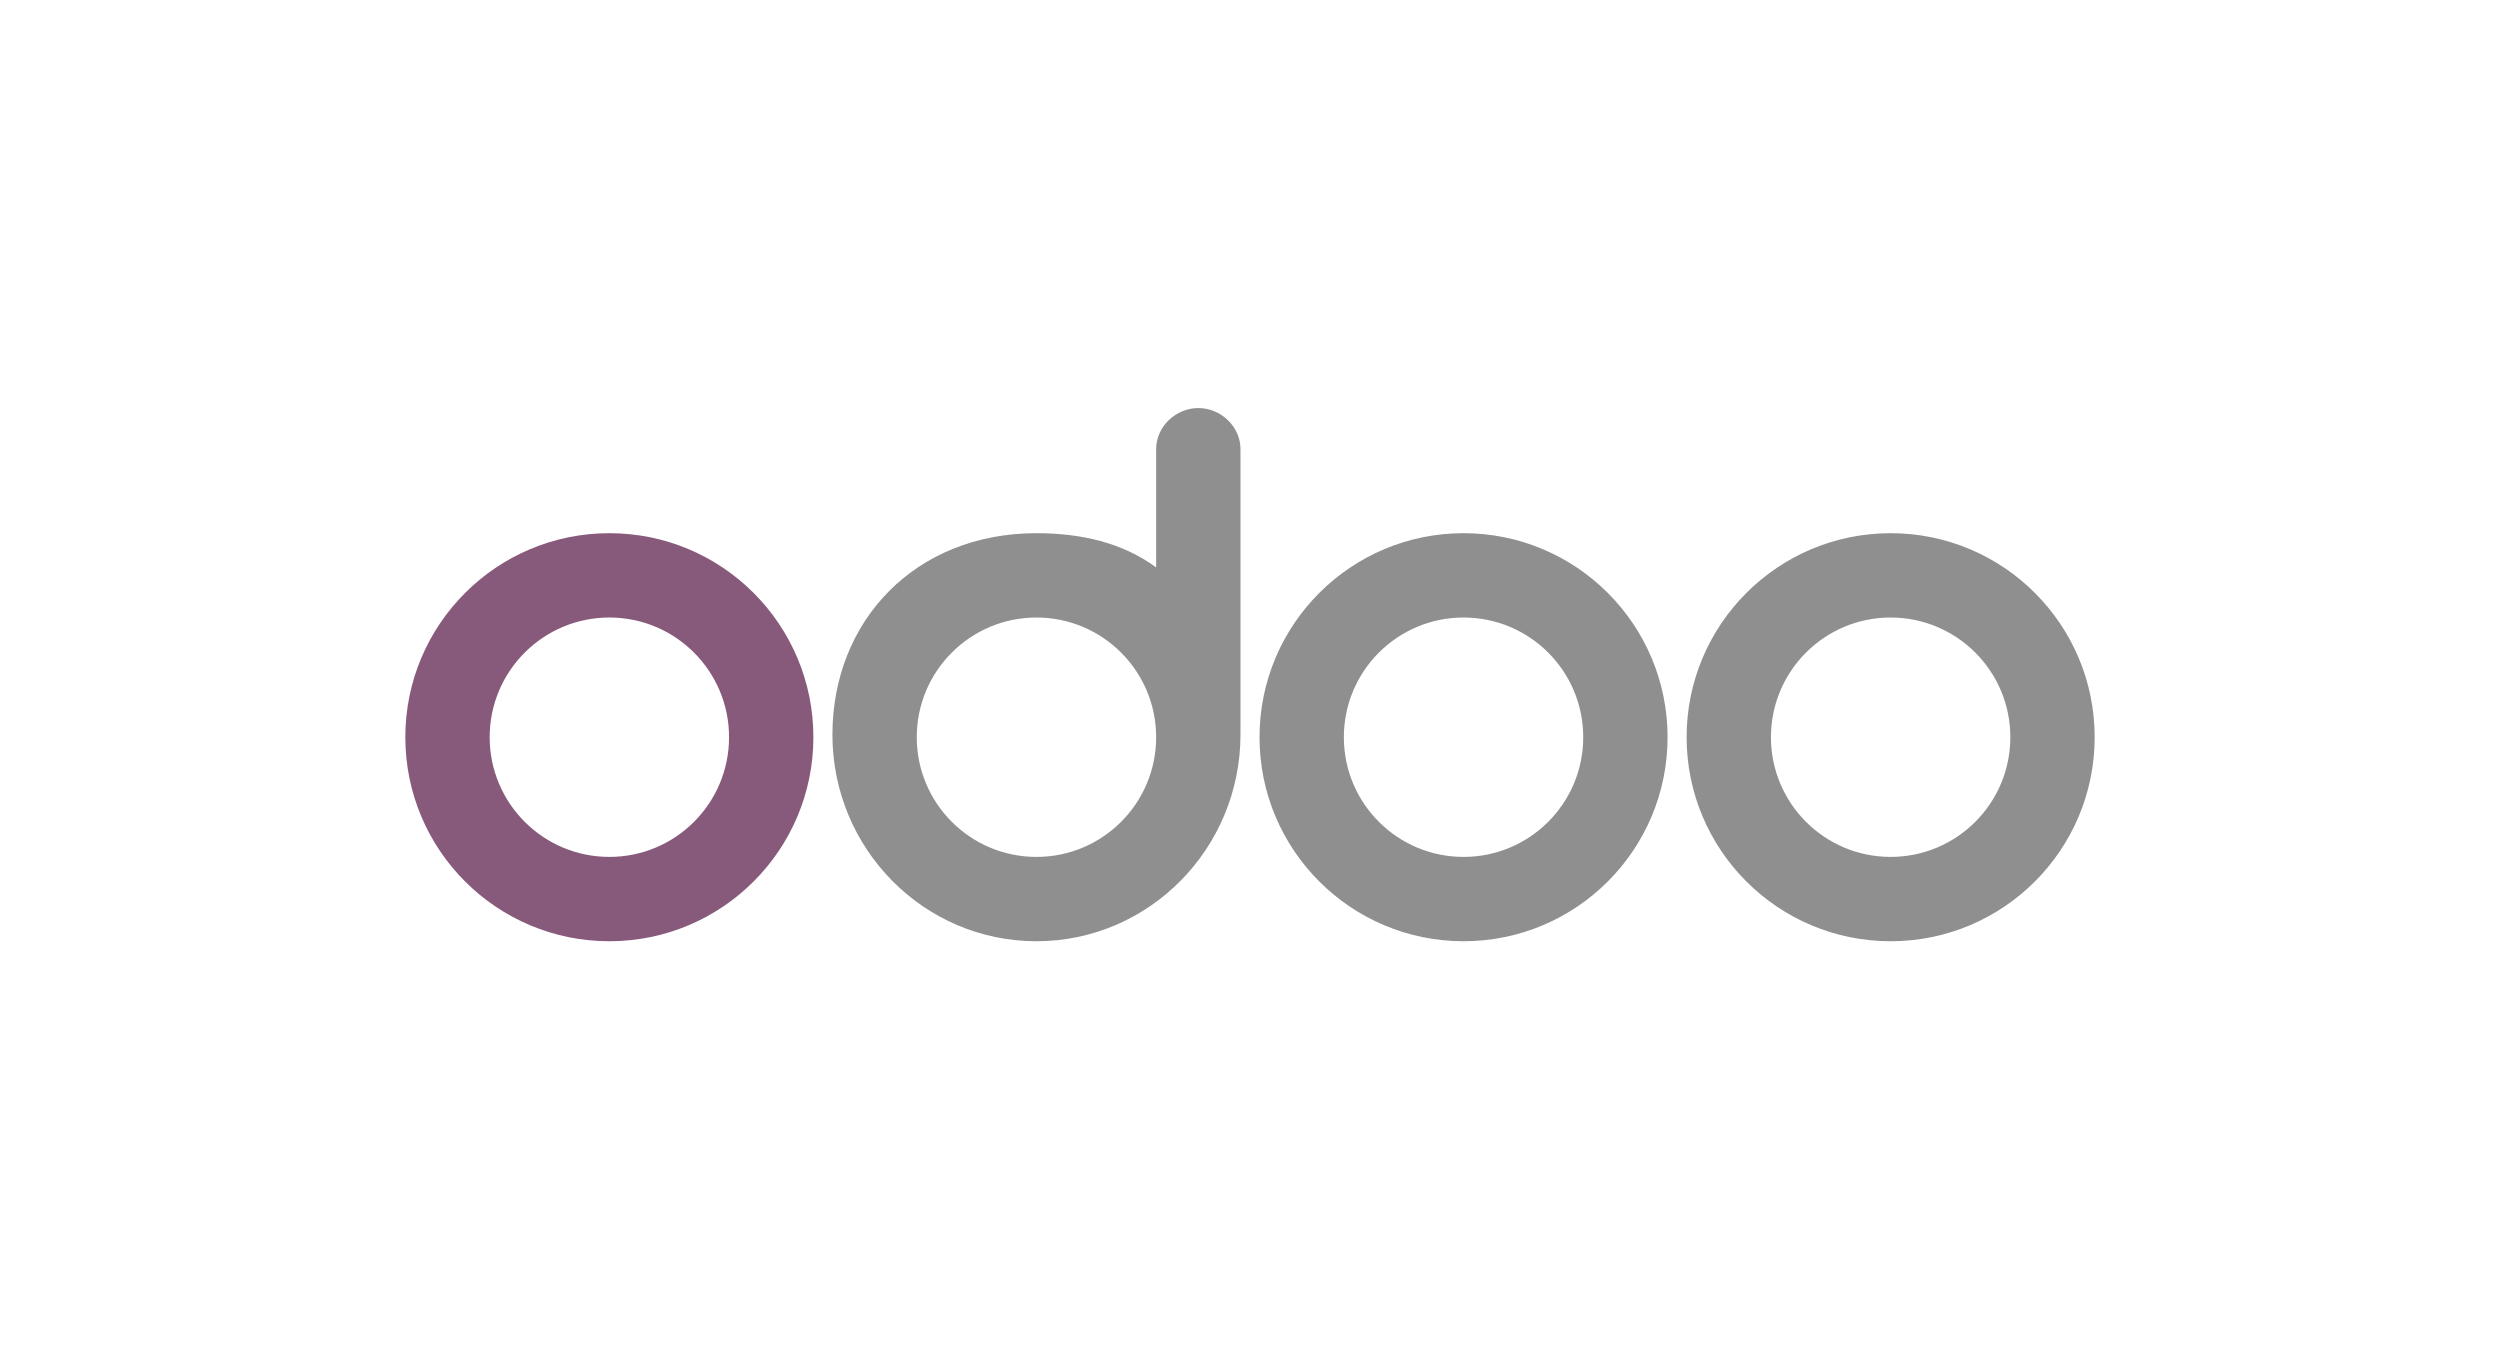
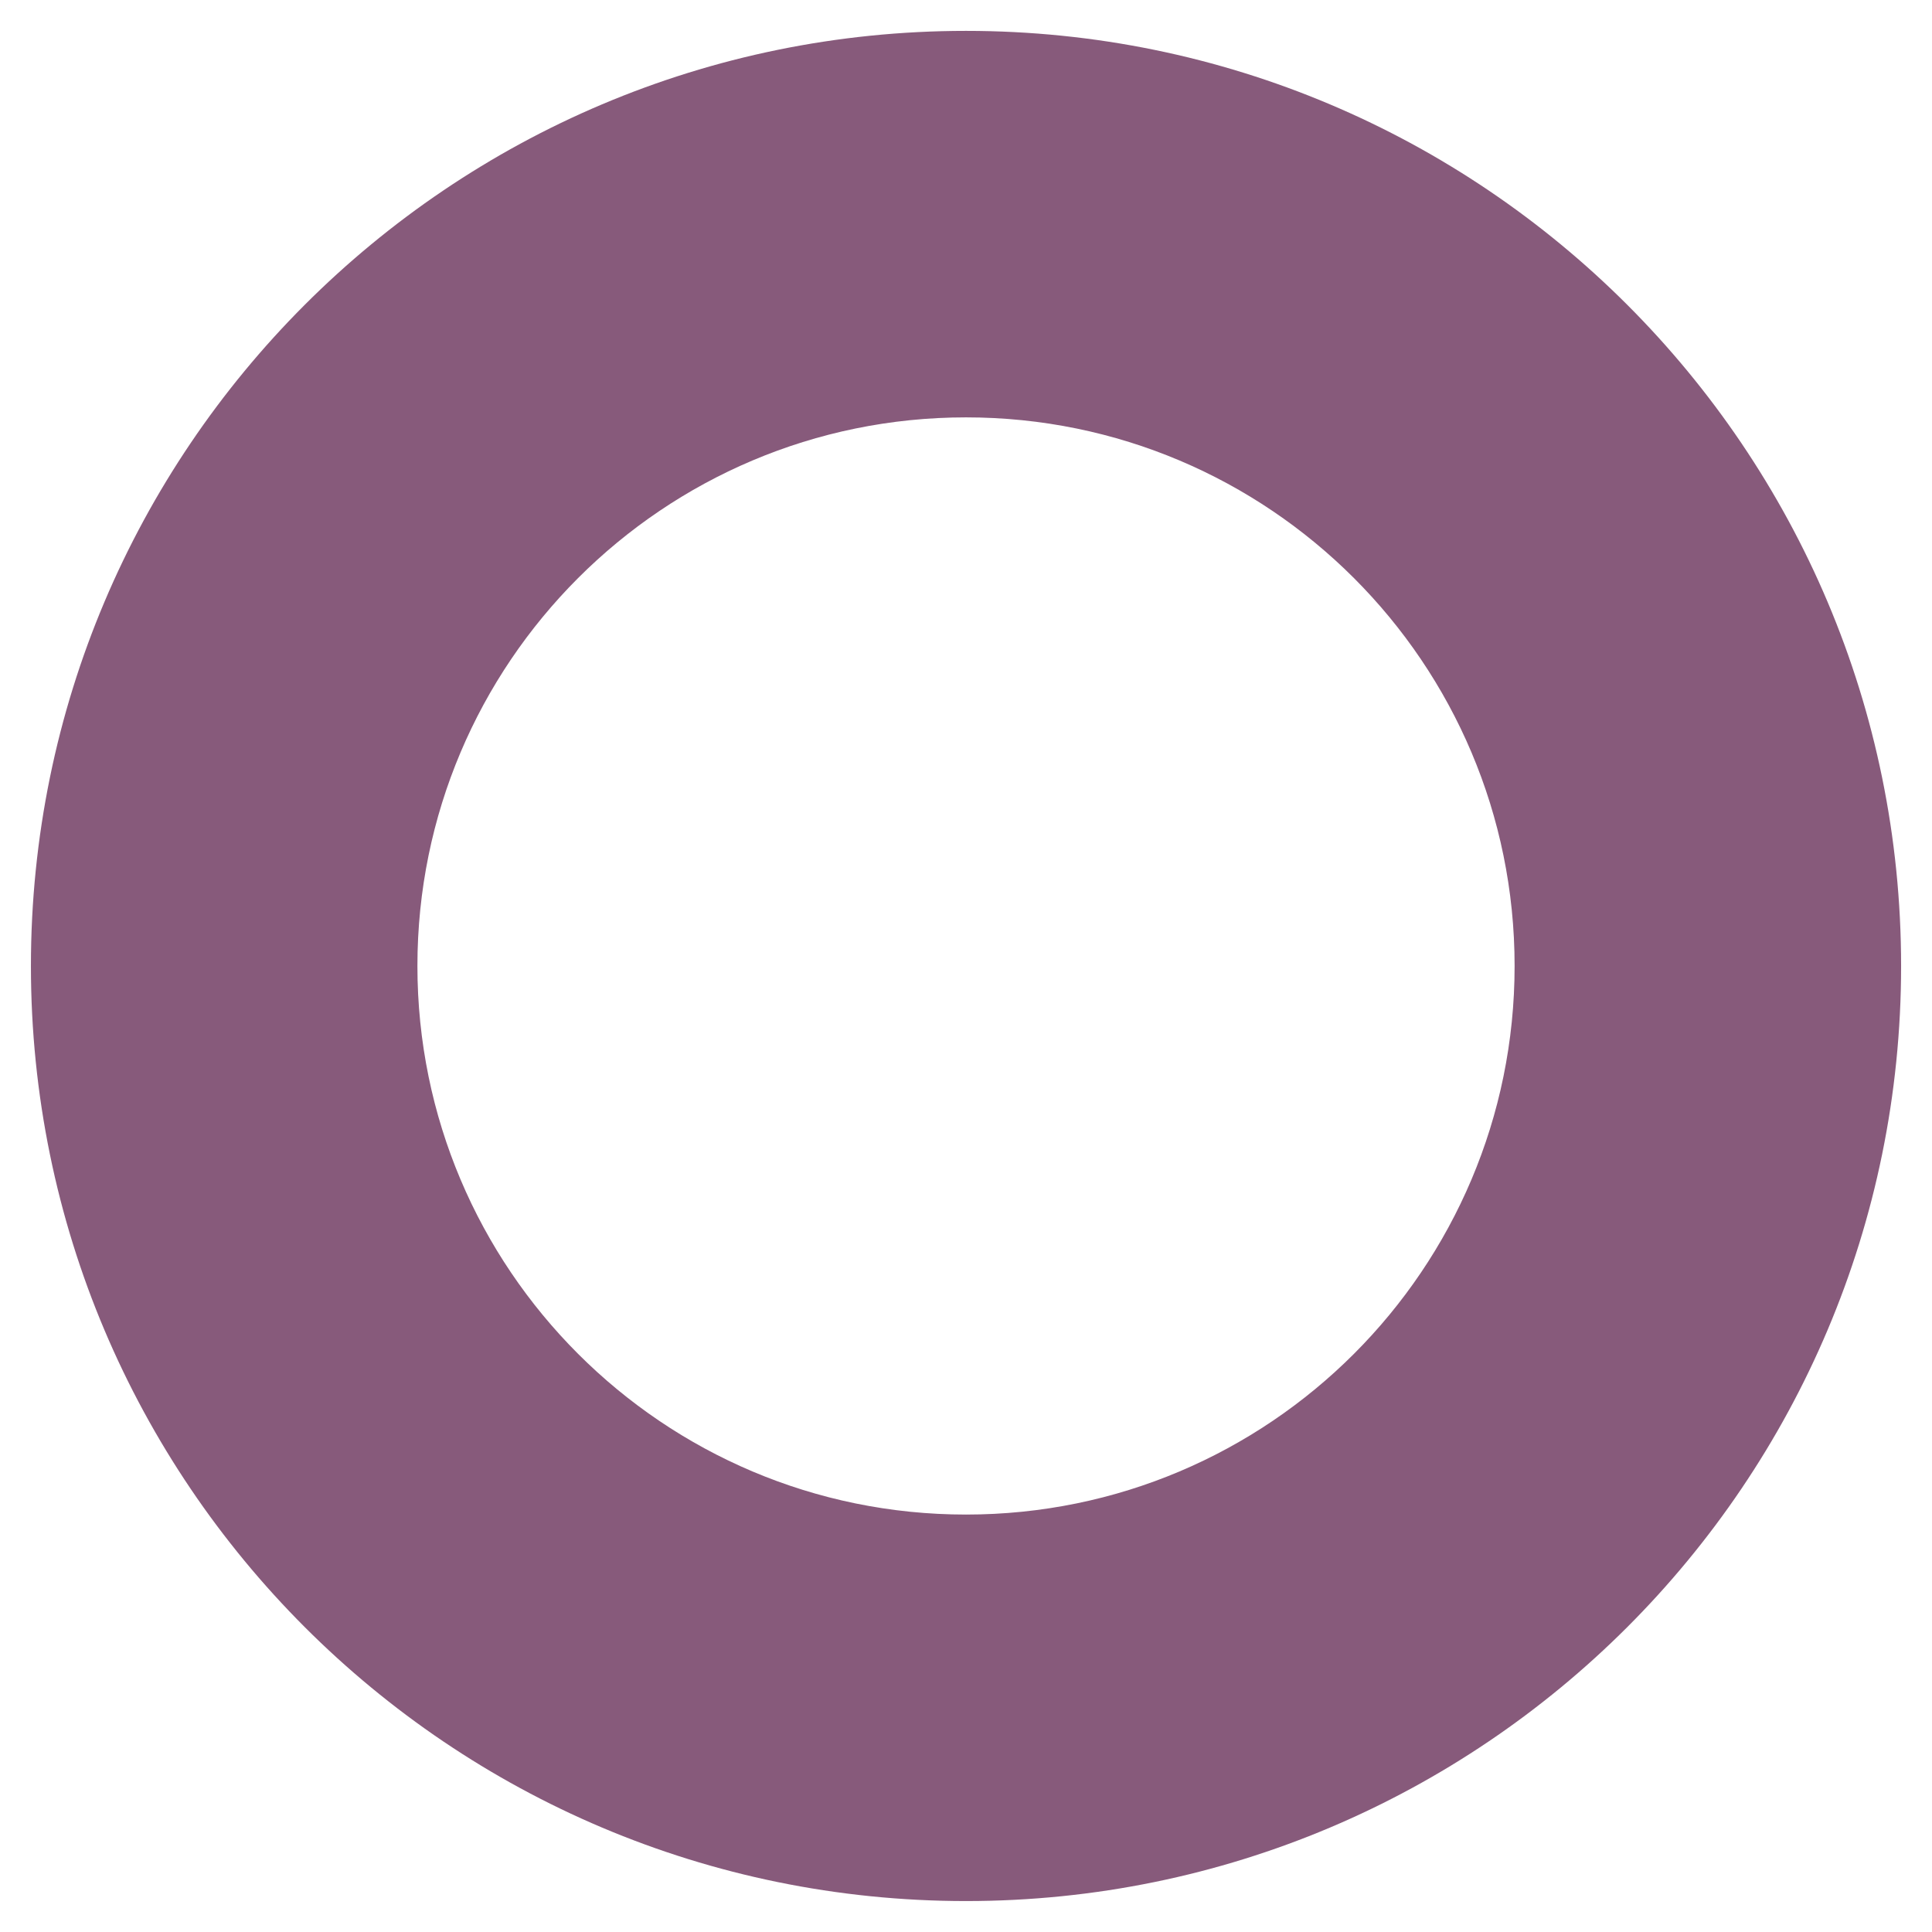
- <svg xmlns="http://www.w3.org/2000/svg" width="919" height="495" viewBox="0 0 919 495">
-   <g fill="none">
-     <path fill="#8F8F8F" d="M695 346c-41.421 0-75-33.579-75-75s33.579-75 75-75 75 33.579 75 75-33.579 75-75 75zm0-31c24.3 0 44-19.7 44-44s-19.7-44-44-44-44 19.7-44 44 19.7 44 44 44zm-157 31c-41.421 0-75-33.579-75-75s33.579-75 75-75 75 33.579 75 75-33.579 75-75 75zm0-31c24.3 0 44-19.7 44-44s-19.7-44-44-44-44 19.7-44 44 19.7 44 44 44zm-82-45c0 41.935-33.592 76-75.009 76C339.575 346 306 312.005 306 270.07c0-41.936 30.5-74.07 74.991-74.07 16.442 0 31.647 3.496 44.007 12.58l.002-43.49c0-8.334 7.27-15.09 15.5-15.09 8.228 0 15.5 6.762 15.5 15.09V270zm-75 45c24.3 0 44-19.7 44-44s-19.7-44-44-44-44 19.7-44 44 19.7 44 44 44z" />
-     <path fill="#875A7B" d="M224 346c-41.421 0-75-33.579-75-75s33.579-75 75-75 75 33.579 75 75-33.579 75-75 75zm0-31c24.3 0 44-19.7 44-44s-19.7-44-44-44-44 19.7-44 44 19.7 44 44 44z" />
+ <svg xmlns="http://www.w3.org/2000/svg" width="41mm" height="41mm" viewBox="0 0 41 41" version="1.1" id="svg4563">
+   <defs id="defs4557" />
+   <g id="layer1" transform="translate(-51.21577,-86.0997)">
+     <path style="fill:#875a7b;stroke-width:0.265" id="path831" d="m 71.716,126.443 c -10.959,0 -19.844,-8.884 -19.844,-19.844 0,-10.959 8.884,-19.844 19.844,-19.844 10.959,0 19.844,8.884 19.844,19.844 0,10.959 -8.884,19.844 -19.844,19.844 z m 0,-8.202 c 6.429,0 11.642,-5.212 11.642,-11.642 0,-6.429 -5.212,-11.642 -11.642,-11.642 -6.429,0 -11.642,5.212 -11.642,11.642 0,6.429 5.212,11.642 11.642,11.642 z" />
  </g>
</svg>
